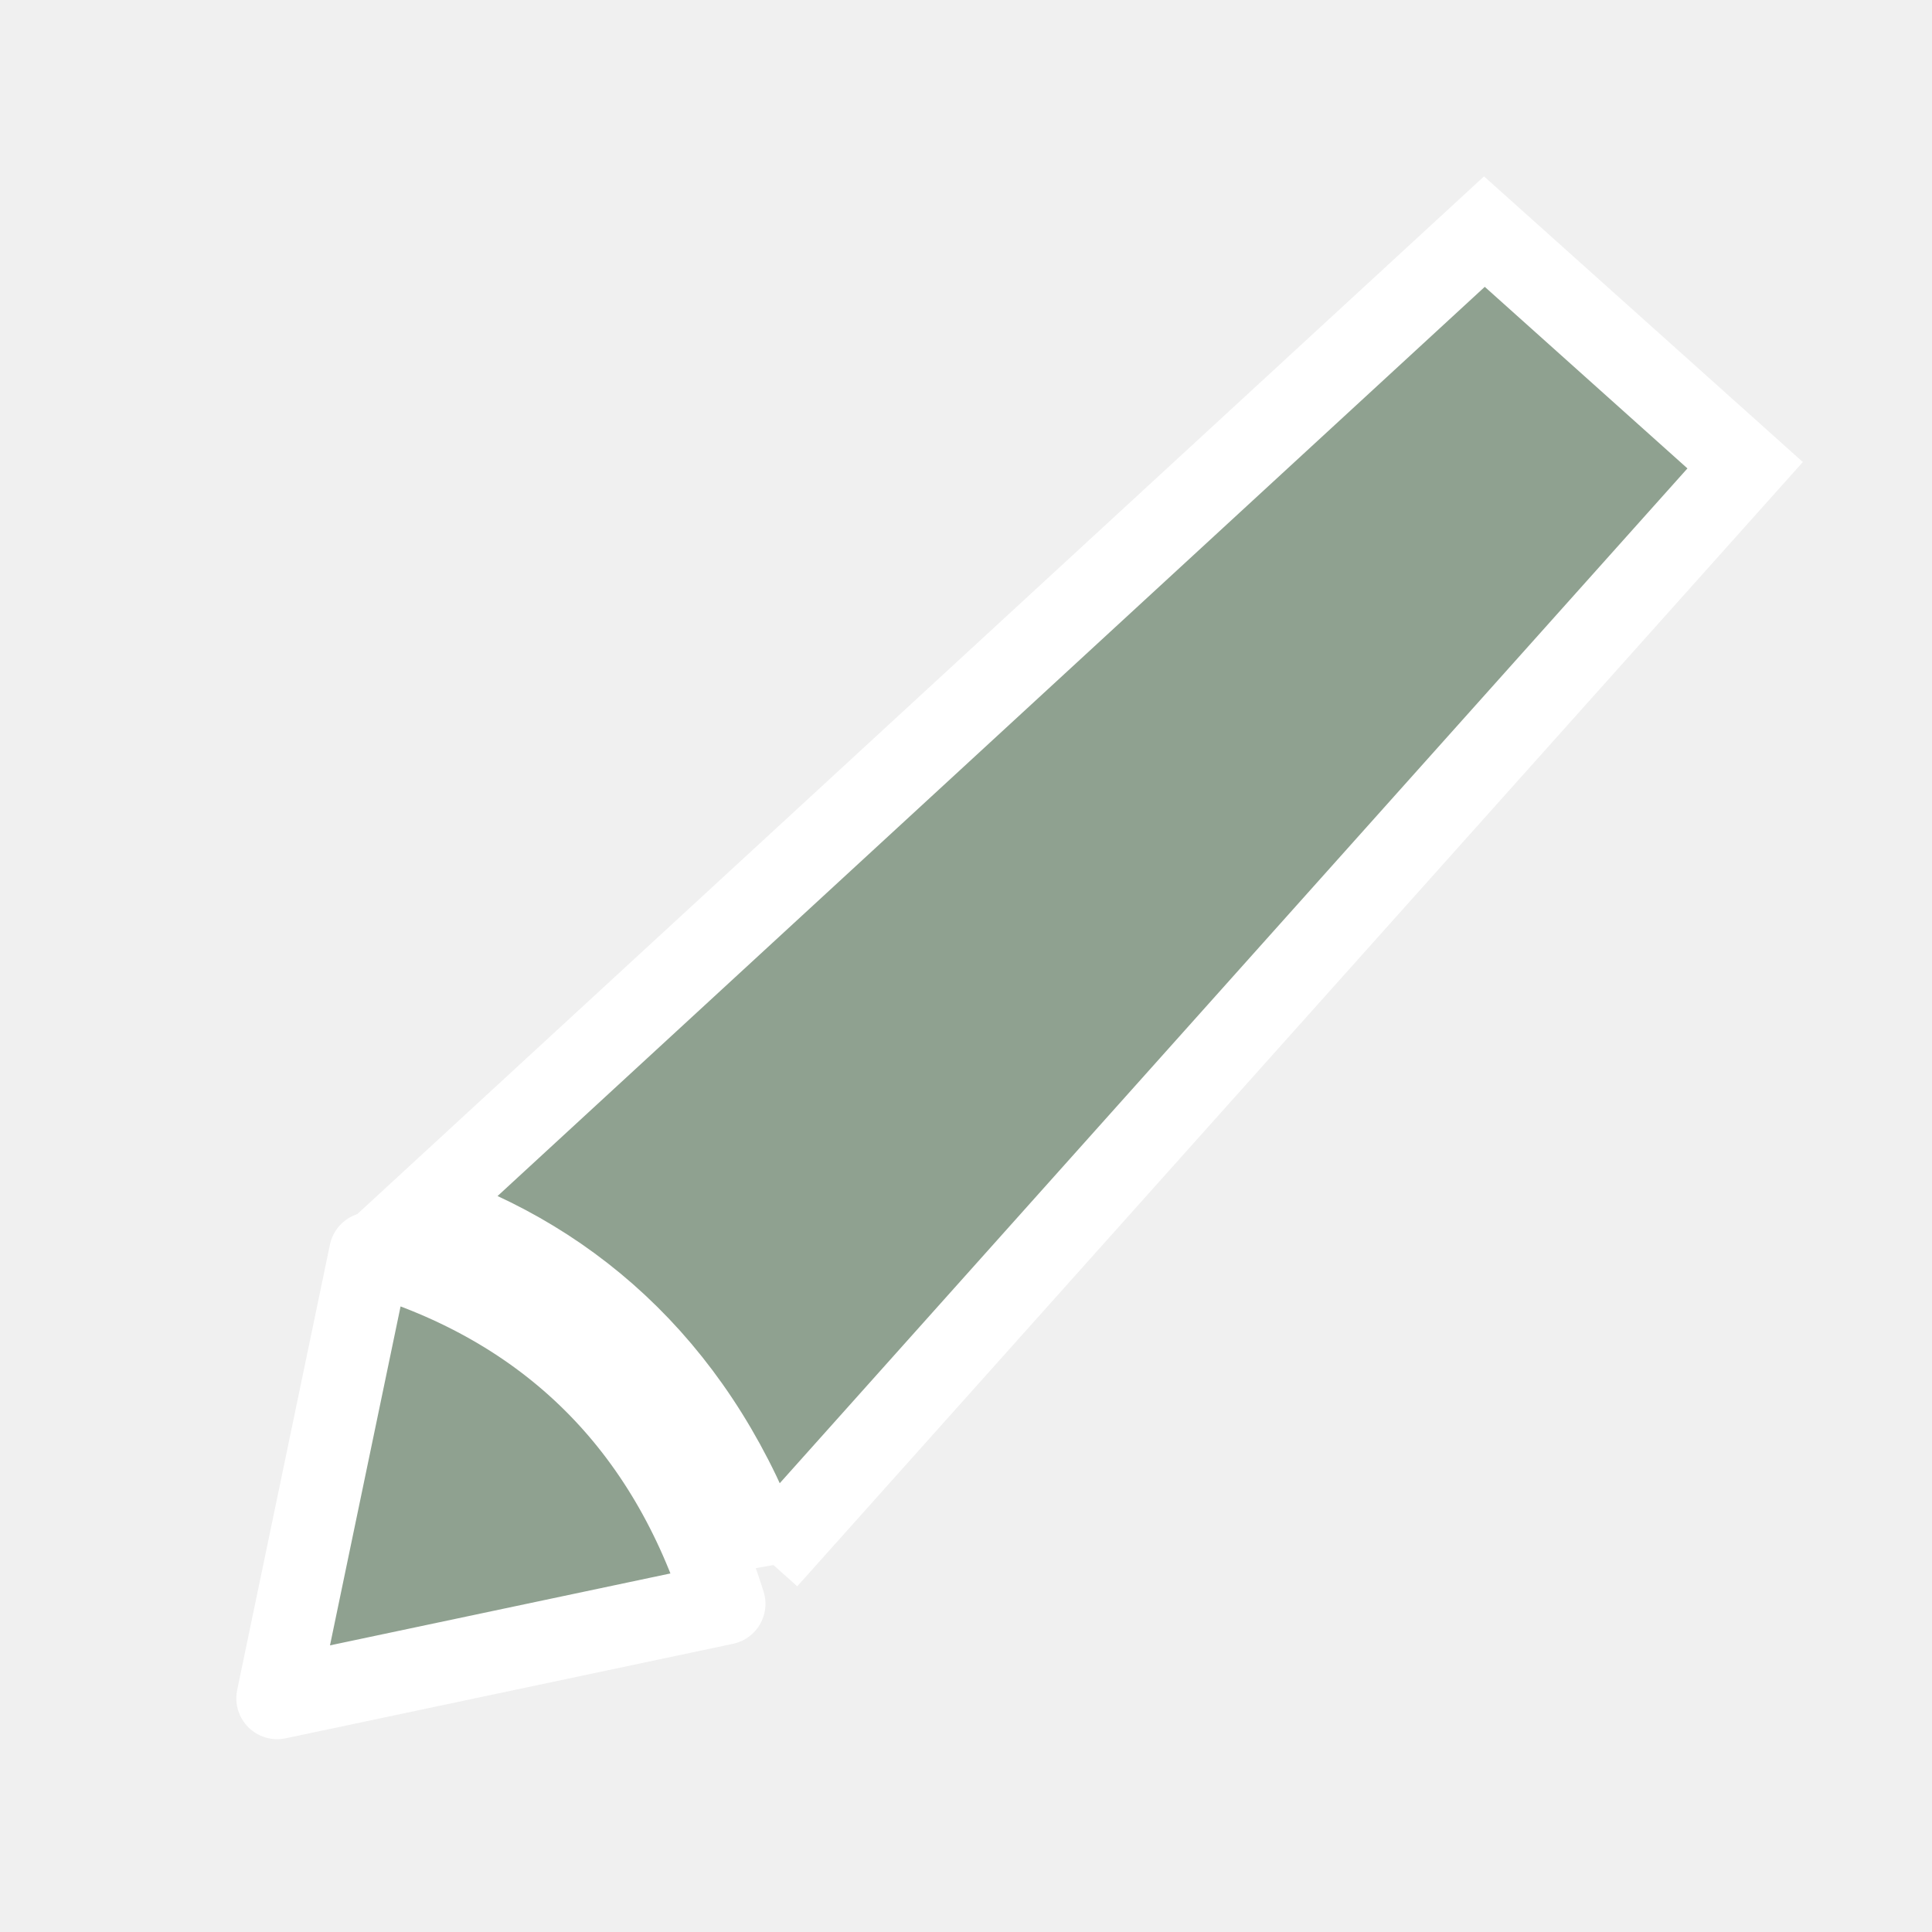
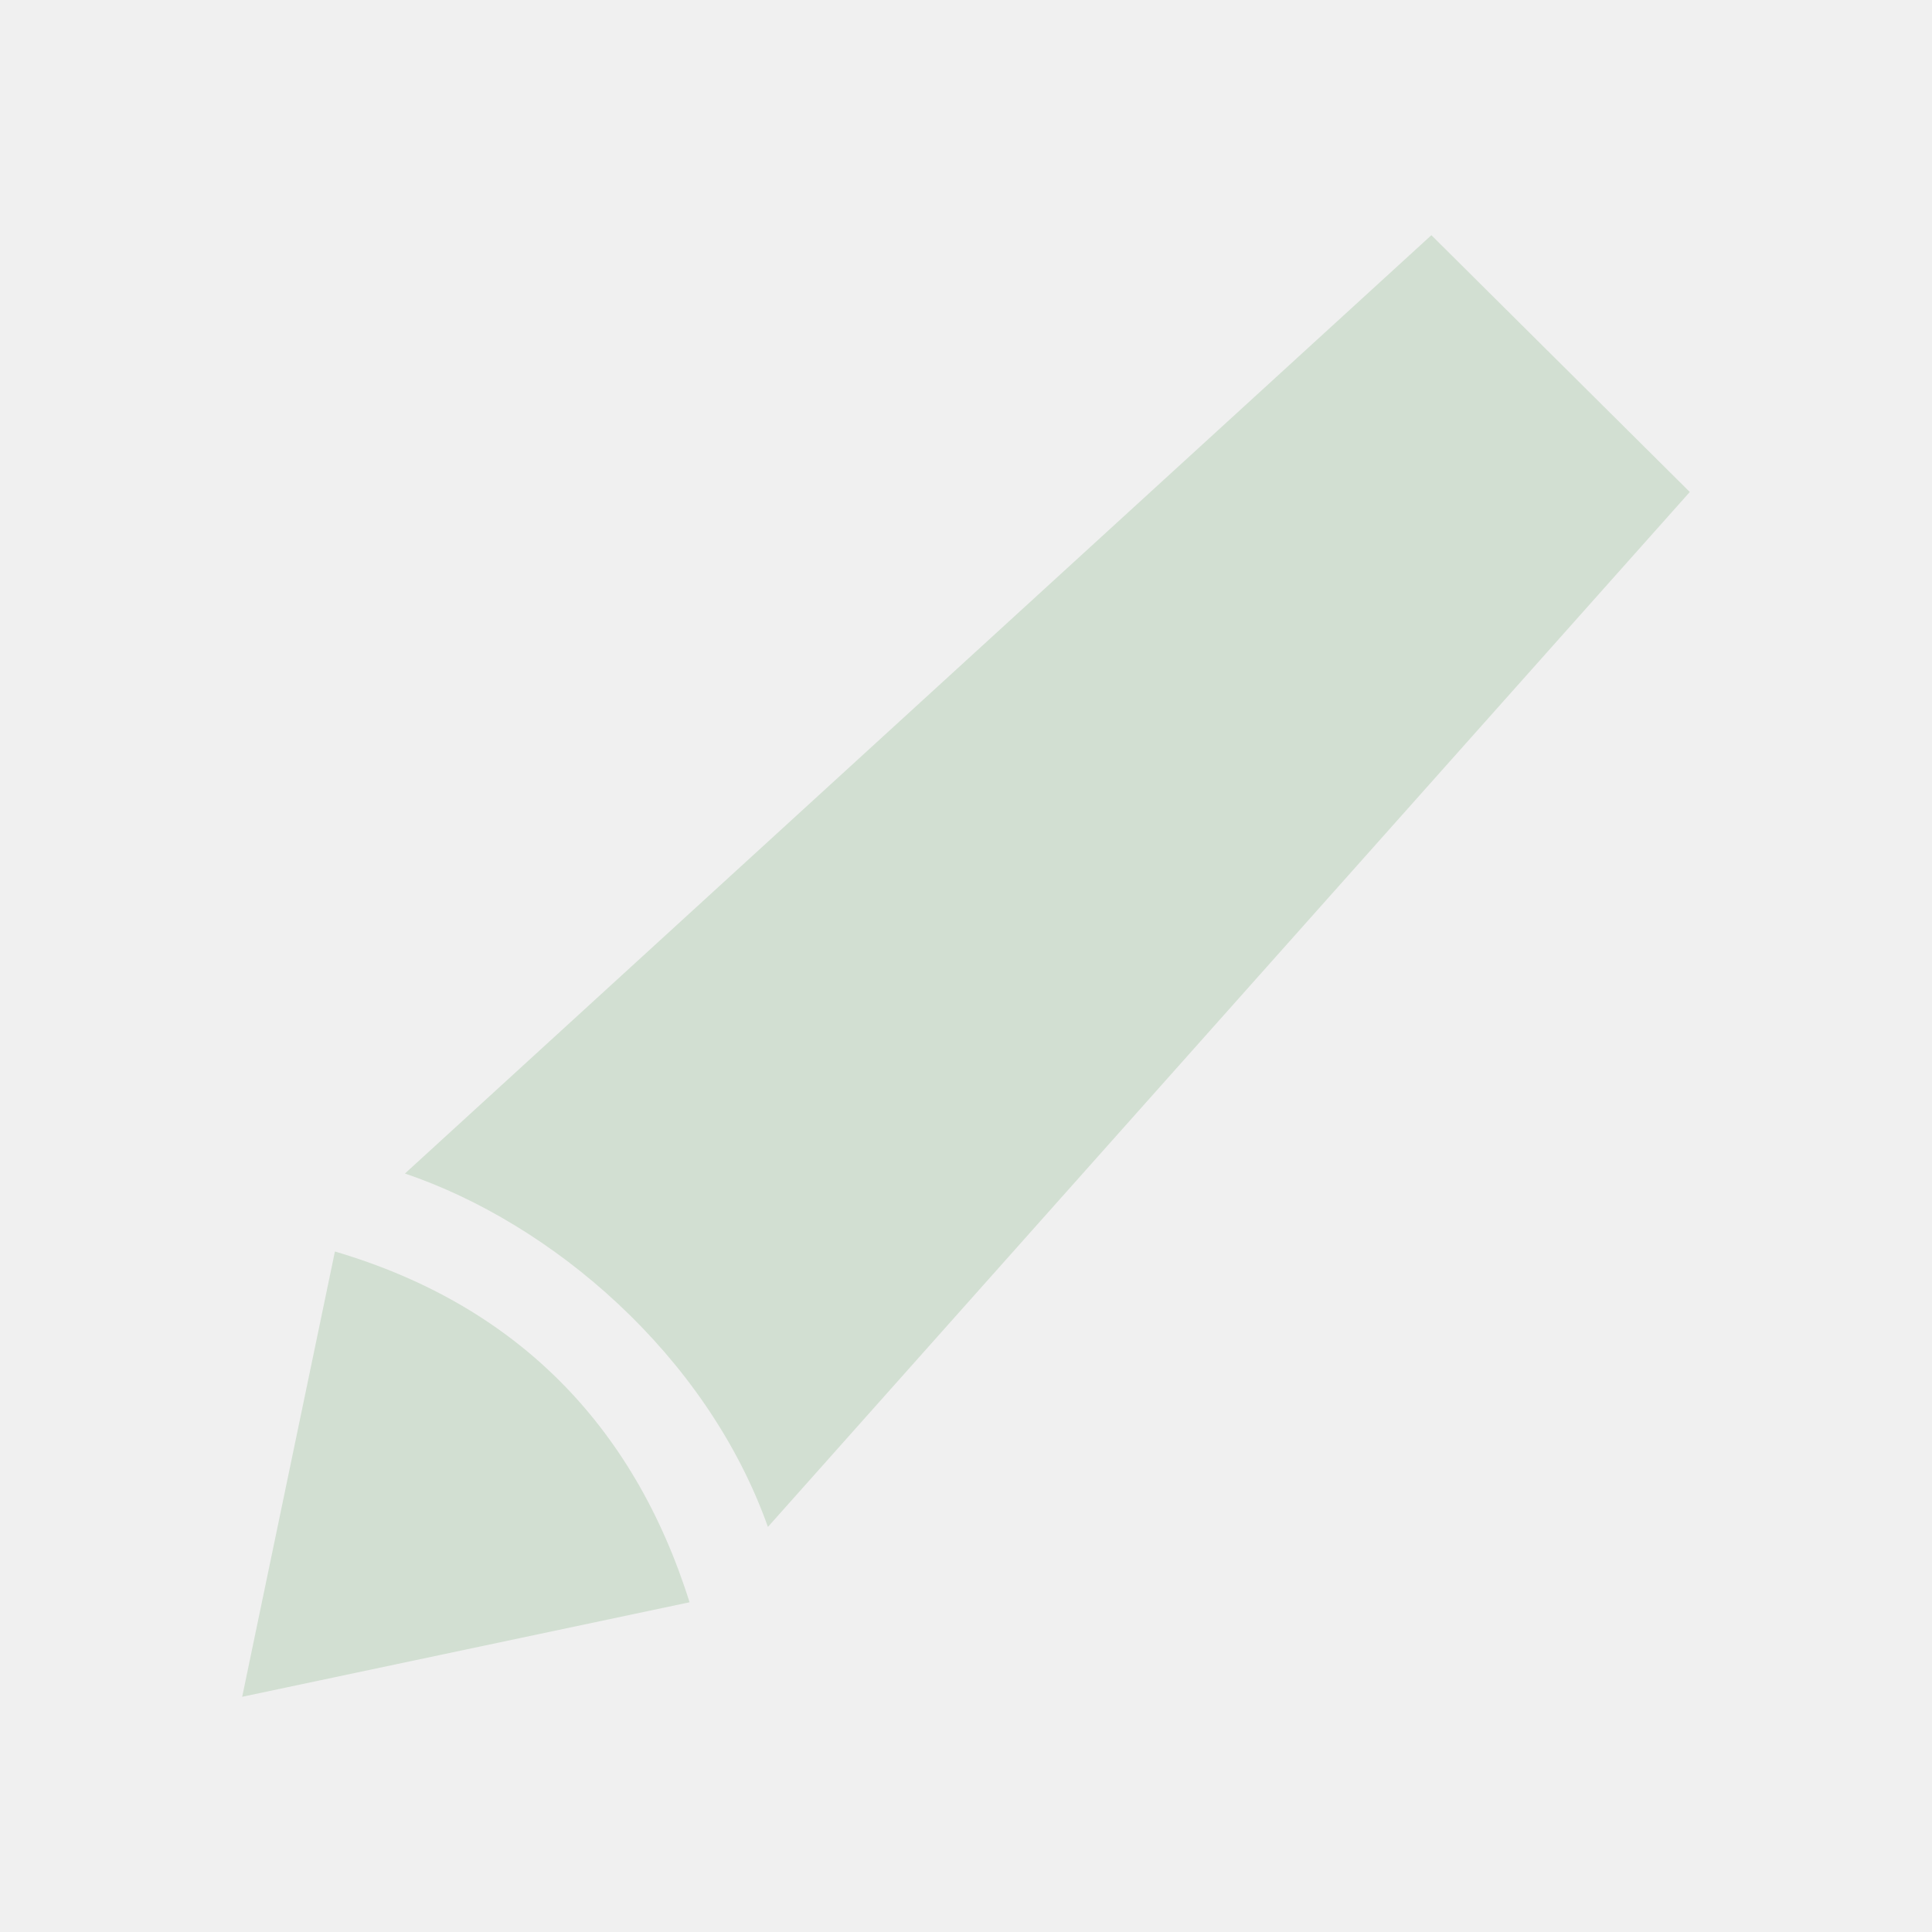
<svg xmlns="http://www.w3.org/2000/svg" width="25mm" height="25mm" viewBox="0 0 25 25" version="1.1" id="svg1">
  <defs id="defs1" />
-   <g id="layer1">
-     <path style="fill:#8fa190;stroke:#ffffff;stroke-width:1.058;stroke-linecap:butt;stroke-linejoin:miter;stroke-opacity:1;fill-opacity:1;stroke-dasharray:none" d="M 9.922,20.174 22.582,6.02 19.208,2.997 5.463,15.656 c 2.014,0.679 3.615,2.158 4.459,4.519 z" id="path1" />
-     <path style="fill:#8fa190;fill-opacity:1;stroke:#ffffff;stroke-width:1.058;stroke-linecap:butt;stroke-linejoin:round;stroke-dasharray:none;stroke-opacity:1" d="m 4.787,16.214 c 2.311,0.681 3.858,2.215 4.589,4.539 l -5.789,1.223 z" id="path2" />
+   <g id="layer1" transform="translate(-0.4530904,-0.01964845)">
+     <path style="fill:#d2dfd2;fill-opacity:1;stroke:none;stroke-width:1.058;stroke-linecap:butt;stroke-linejoin:miter;stroke-dasharray:none;stroke-opacity:1" d="M 10.39,19.778 22.319,6.386 18.975,3.063 5.693,15.205 C 7.59,15.847 9.595,17.545 10.39,19.778 Z" id="path1" />
+     <path style="fill:#d2dfd2;fill-opacity:1;stroke:none;stroke-width:1.058;stroke-linecap:butt;stroke-linejoin:round;stroke-dasharray:none;stroke-opacity:1" d="m 4.787,16.214 c 2.311,0.681 3.858,2.215 4.589,4.539 l -5.789,1.223 z" id="path2" />
  </g>
</svg>
